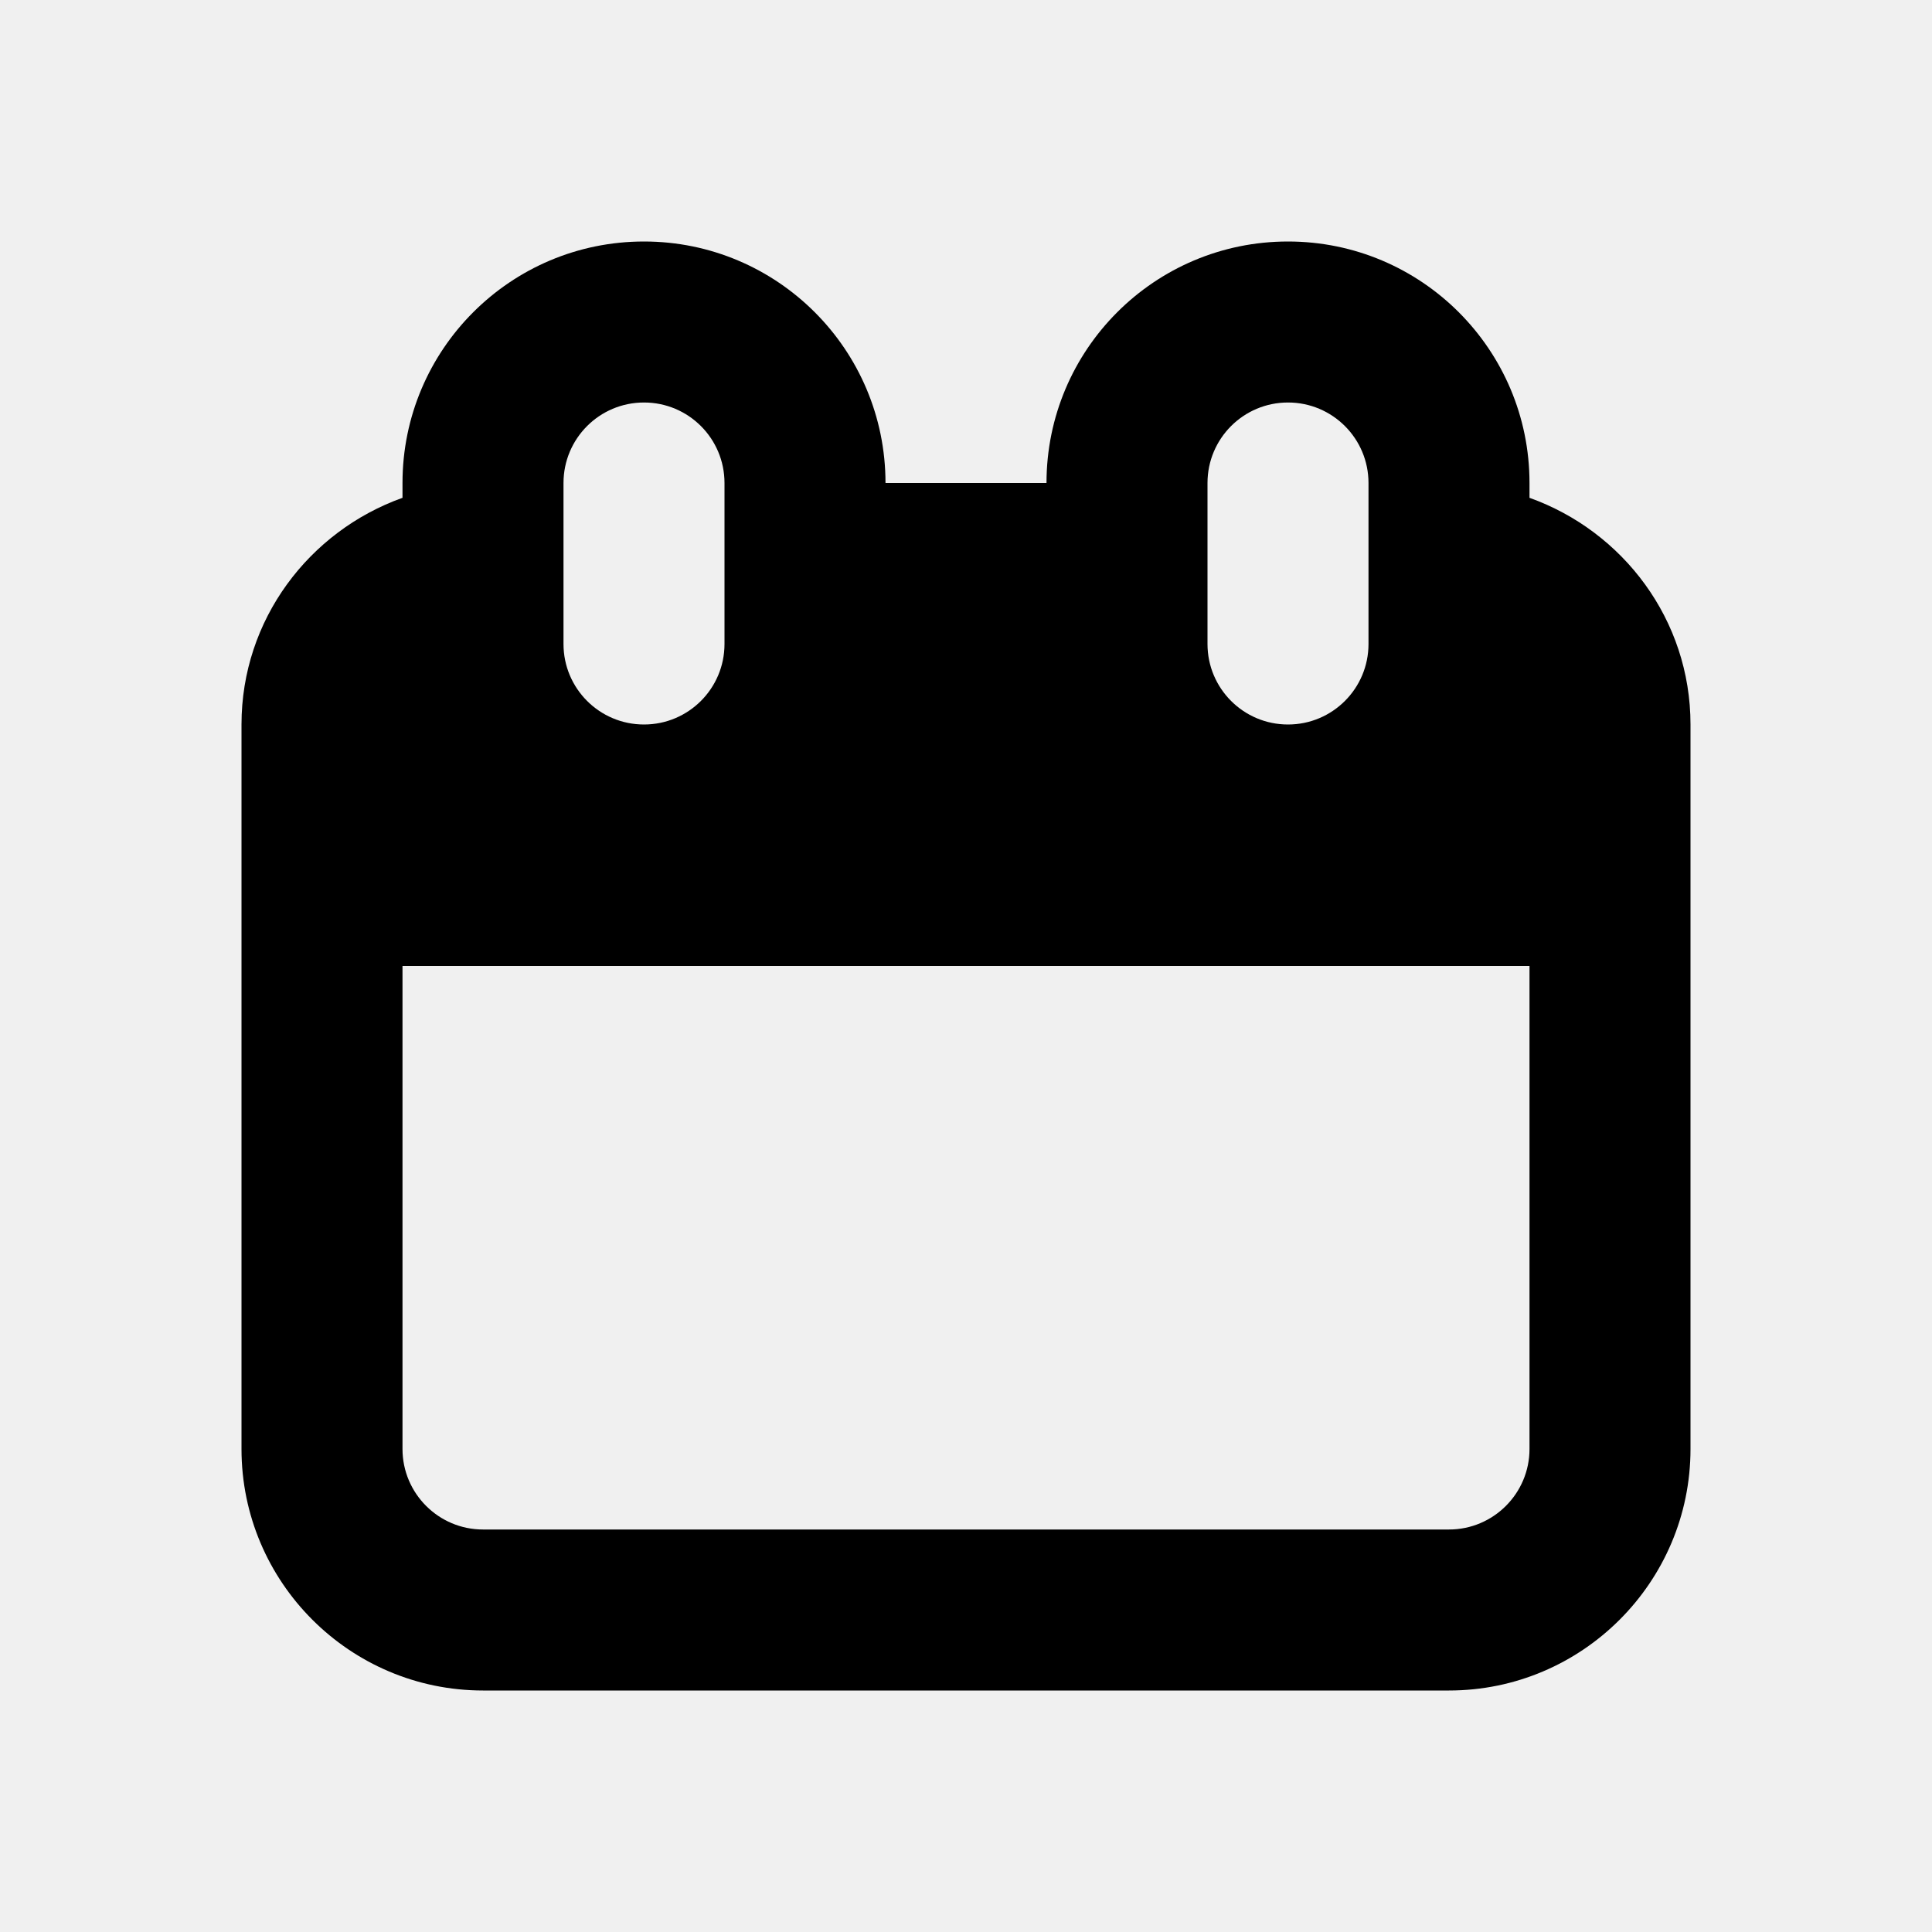
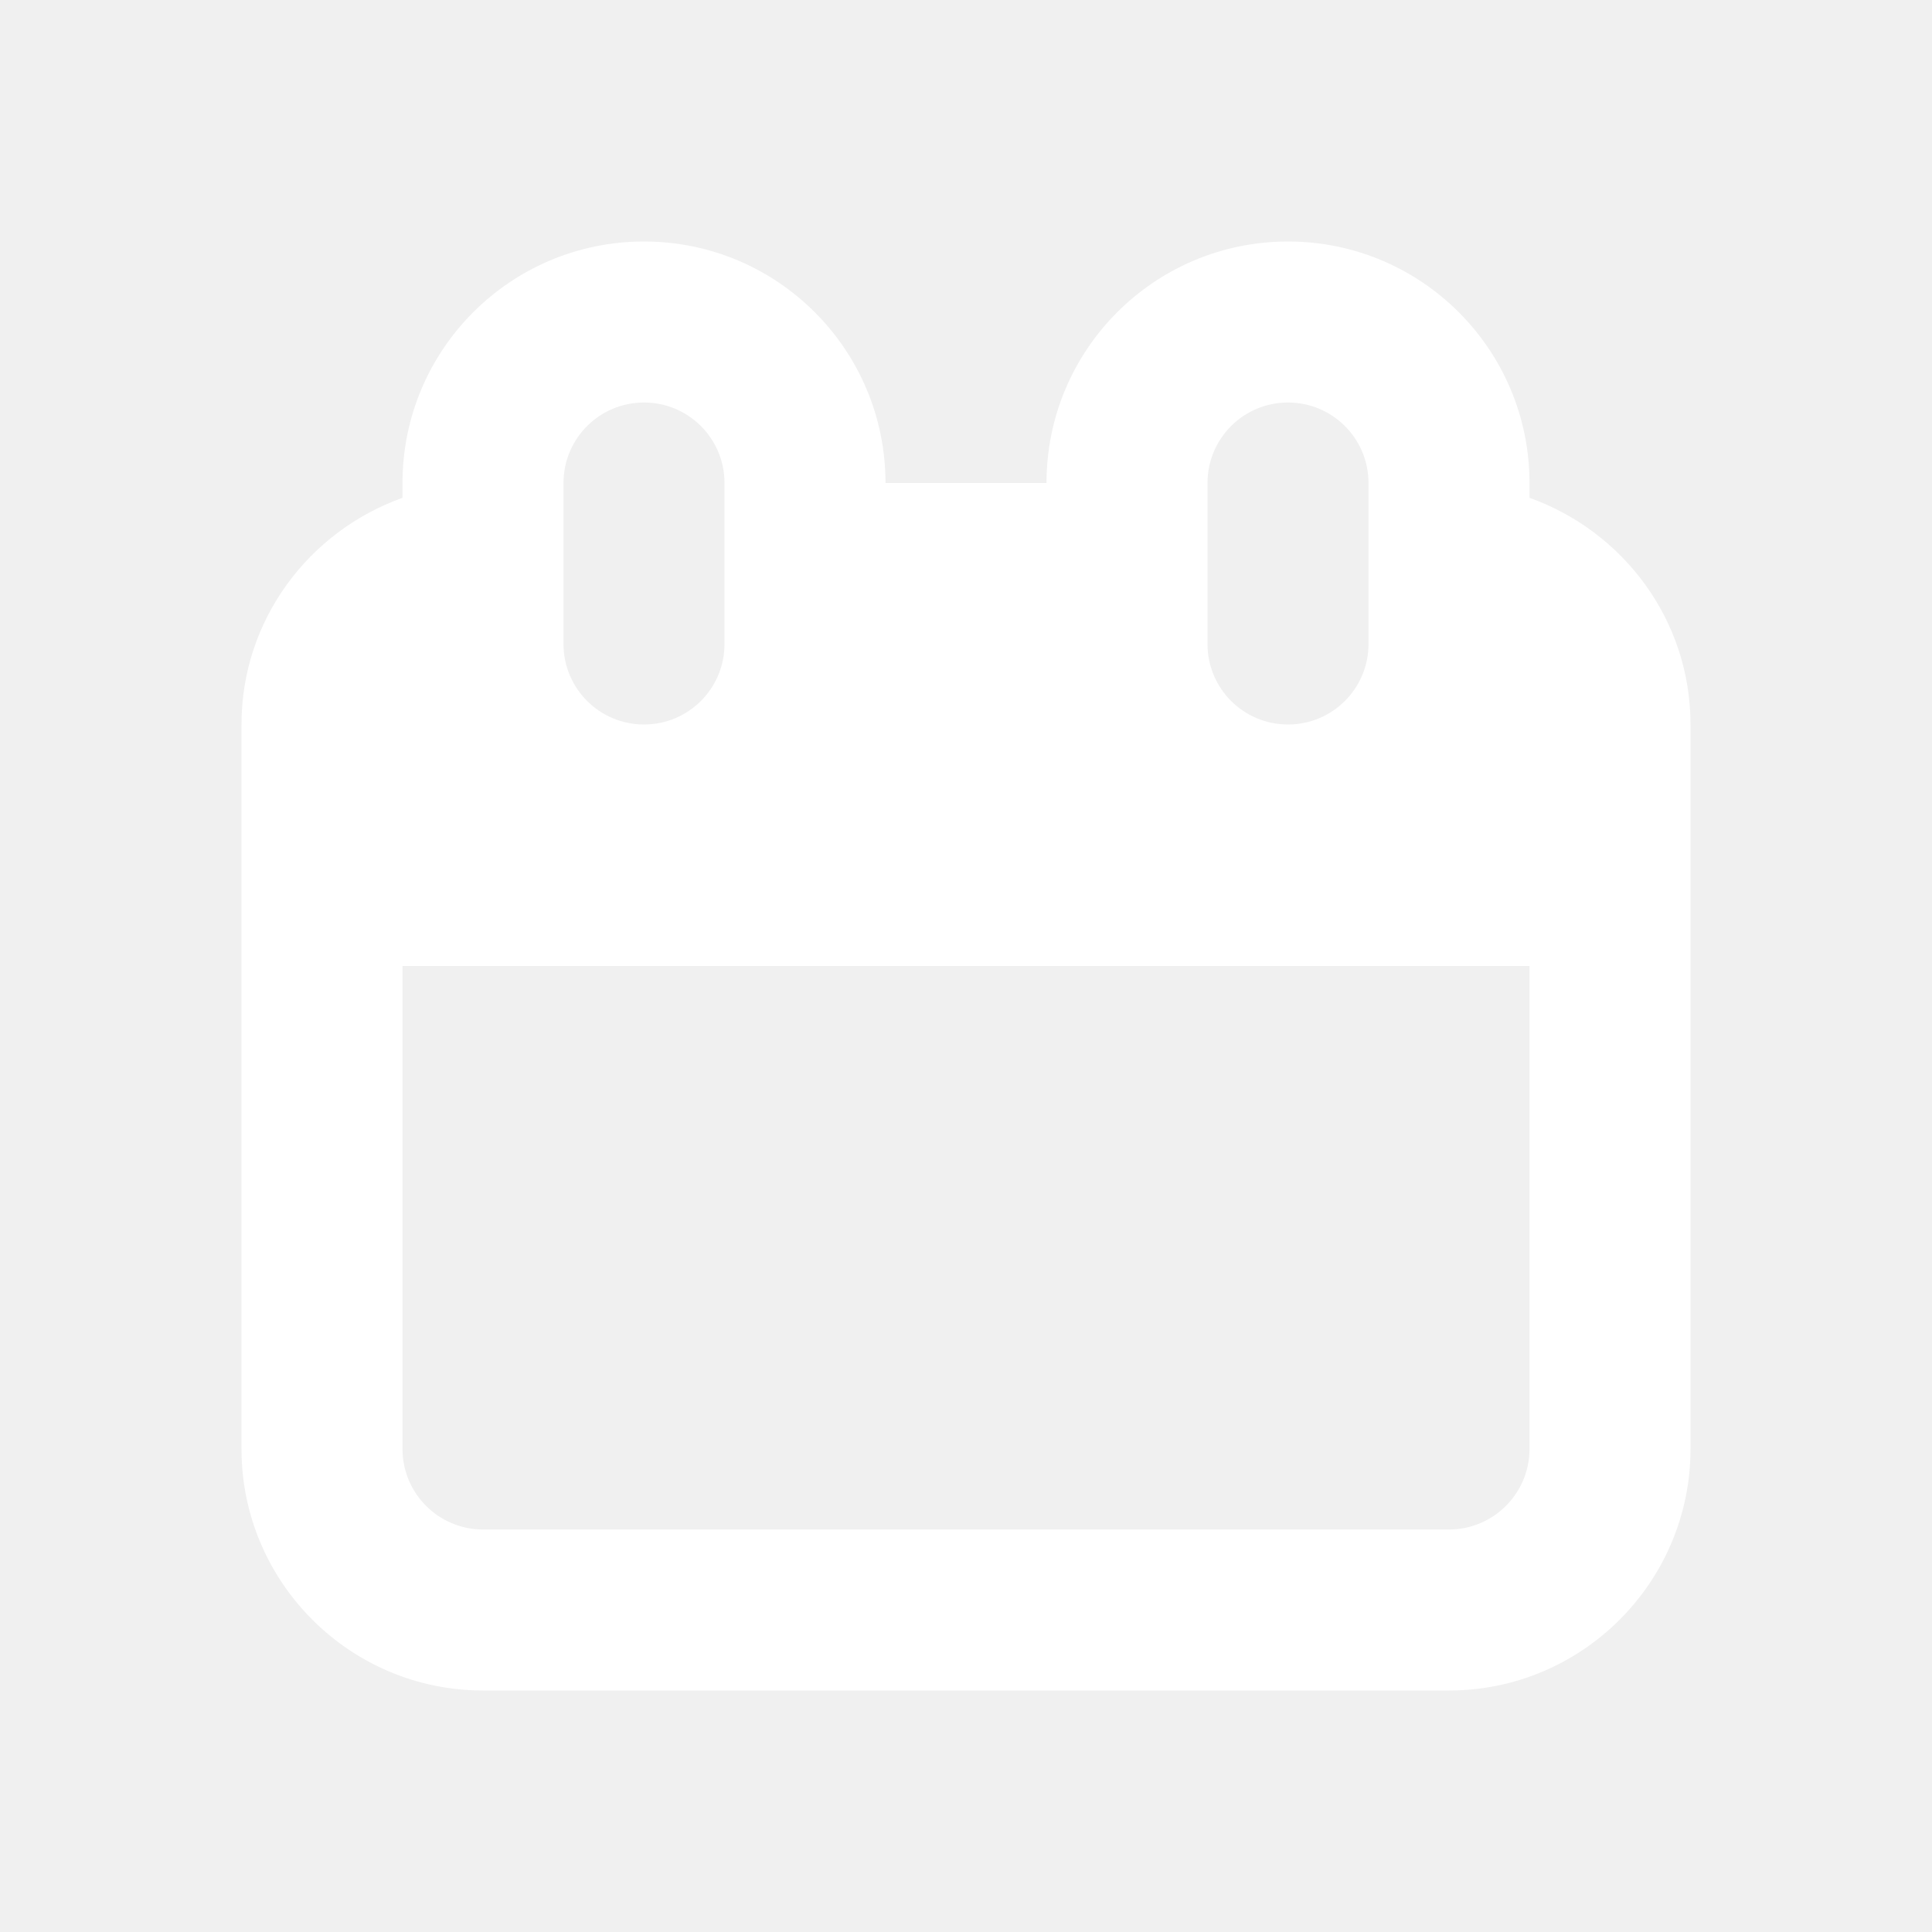
<svg xmlns="http://www.w3.org/2000/svg" baseProfile="tiny" height="24px" id="Layer_1" version="1.2" viewBox="0 0 24 24" width="24px" xml:space="preserve">
-   <path d="M19,6.184V6c0-1.657-1.343-3-3-3s-3,1.343-3,3h-2c0-1.657-1.343-3-3-3S5,4.343,5,6v0.184C3.839,6.599,3,7.698,3,9v9  c0,1.654,1.346,3,3,3h12c1.654,0,3-1.346,3-3V9C21,7.698,20.161,6.599,19,6.184z M15,6c0-0.552,0.447-1,1-1s1,0.448,1,1v2  c0,0.552-0.447,1-1,1s-1-0.448-1-1V6z M7,6c0-0.552,0.447-1,1-1s1,0.448,1,1v2c0,0.552-0.447,1-1,1S7,8.552,7,8V6z M19,18  c0,0.551-0.448,1-1,1H6c-0.552,0-1-0.449-1-1v-6h14V18z" />
+   <path d="M19,6.184V6c0-1.657-1.343-3-3-3s-3,1.343-3,3h-2c0-1.657-1.343-3-3-3S5,4.343,5,6v0.184C3.839,6.599,3,7.698,3,9v9  c0,1.654,1.346,3,3,3h12c1.654,0,3-1.346,3-3V9C21,7.698,20.161,6.599,19,6.184z M15,6c0-0.552,0.447-1,1-1s1,0.448,1,1v2  c0,0.552-0.447,1-1,1s-1-0.448-1-1V6z M7,6c0-0.552,0.447-1,1-1s1,0.448,1,1v2c0,0.552-0.447,1-1,1S7,8.552,7,8V6z M19,18  c0,0.551-0.448,1-1,1H6c-0.552,0-1-0.449-1-1v-6h14V18z" fill="#fff" />
</svg>
